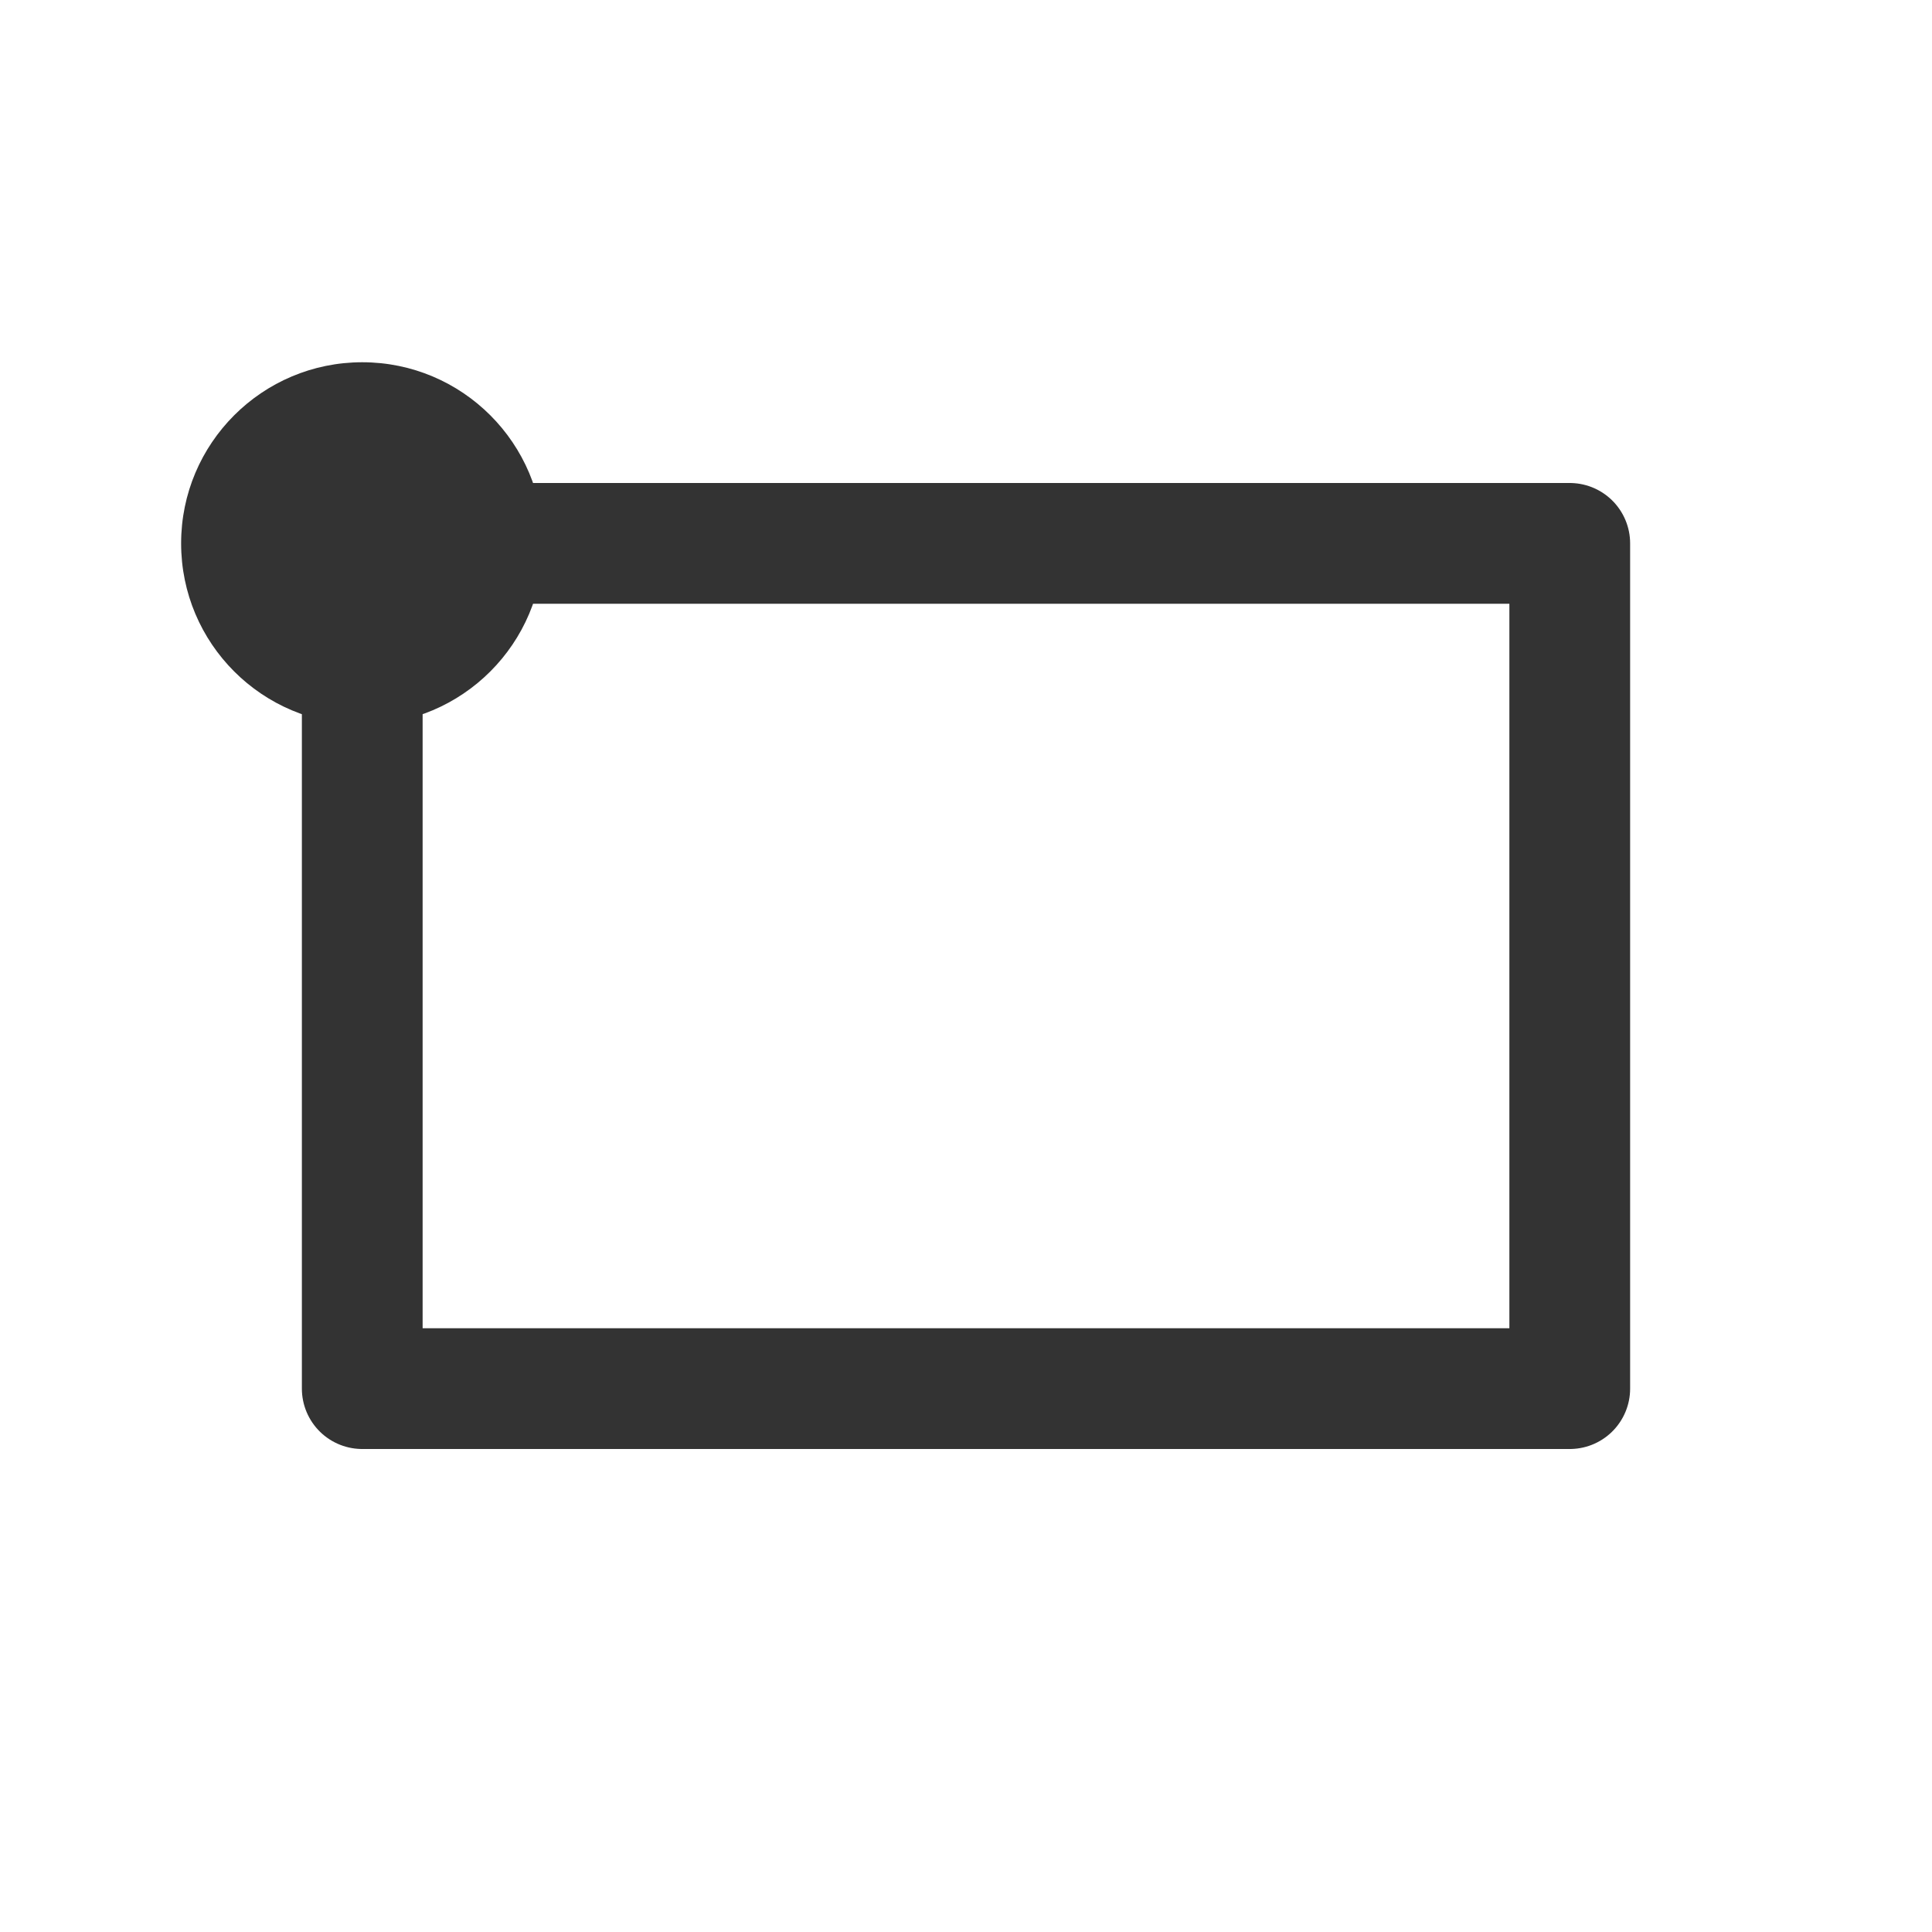
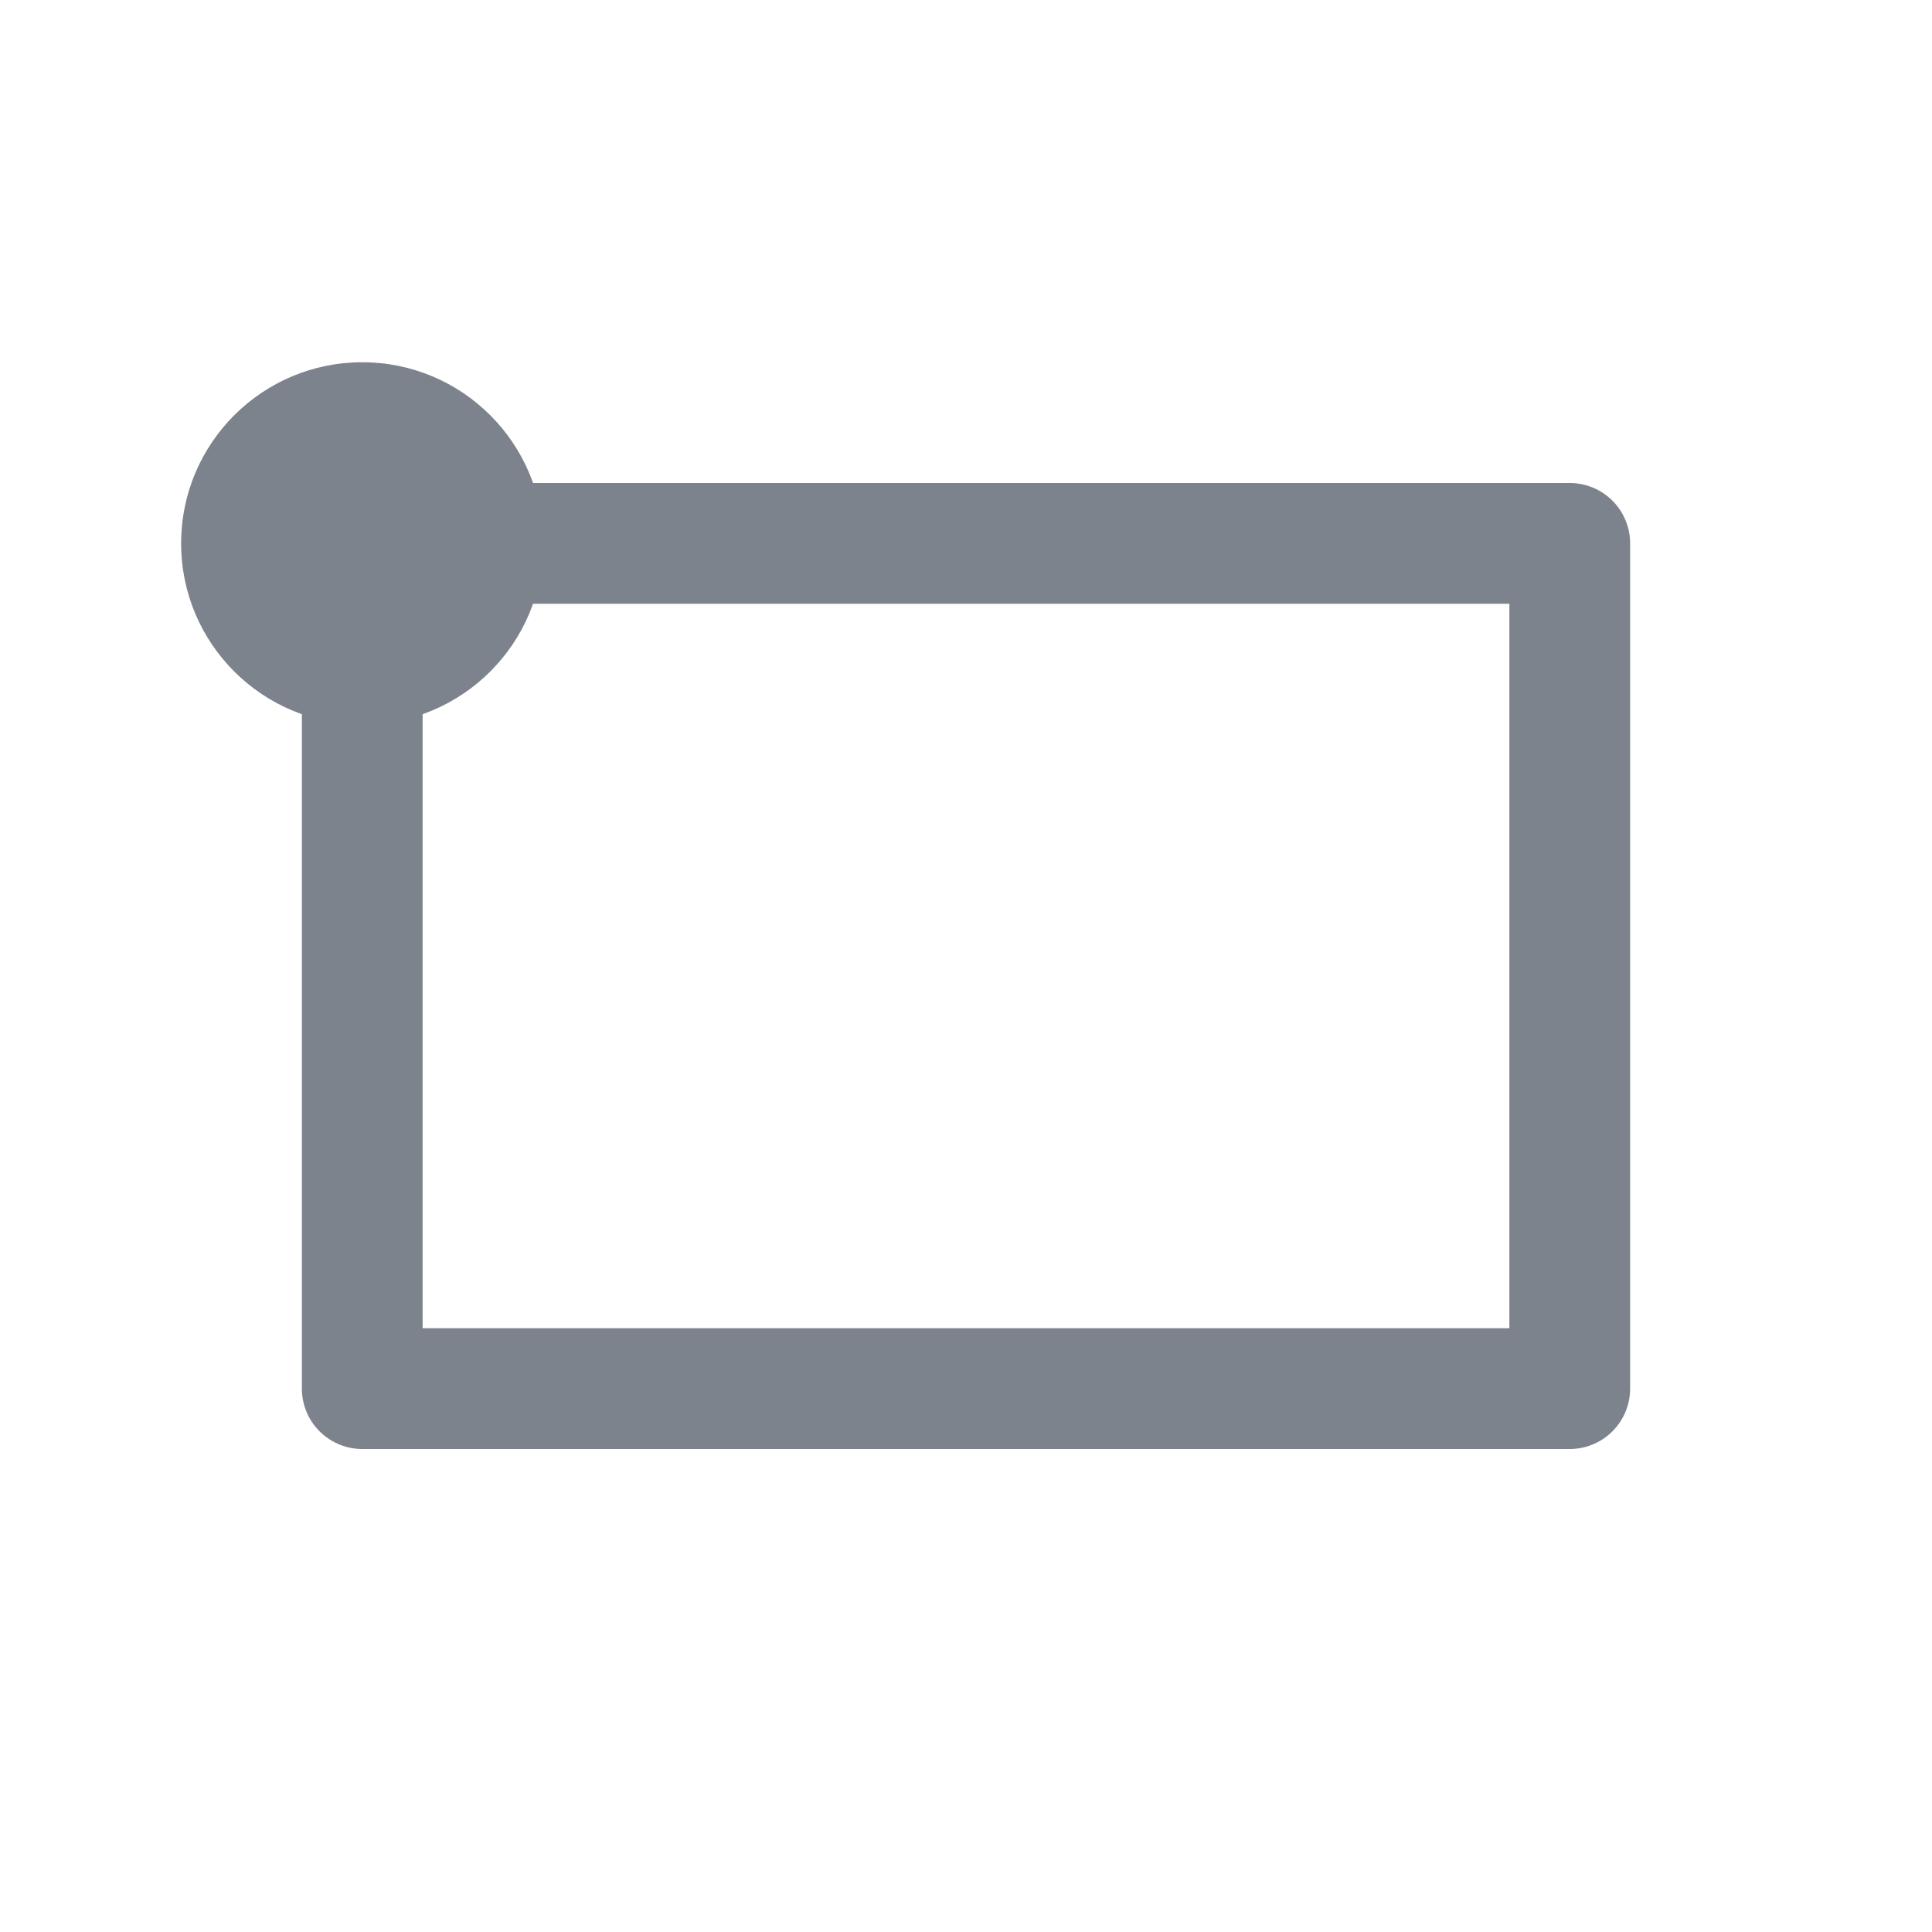
- <svg xmlns="http://www.w3.org/2000/svg" width="32" height="32" viewBox="0 0 32 32" fill="none" stroke="#333333" stroke-width="2" stroke-linecap="round" stroke-linejoin="round">
+ <svg xmlns="http://www.w3.org/2000/svg" width="32" height="32" viewBox="0 0 32 32" fill="none" stroke="#7d838c" stroke-width="2" stroke-linecap="round" stroke-linejoin="round">
  <rect x="6" y="9" width="20" height="14" />
-   <circle cx="6" cy="9" r="3" fill="#333333" stroke="none" />
+   <circle cx="6" cy="9" r="3" fill="#7d838c" stroke="none" />
</svg>
